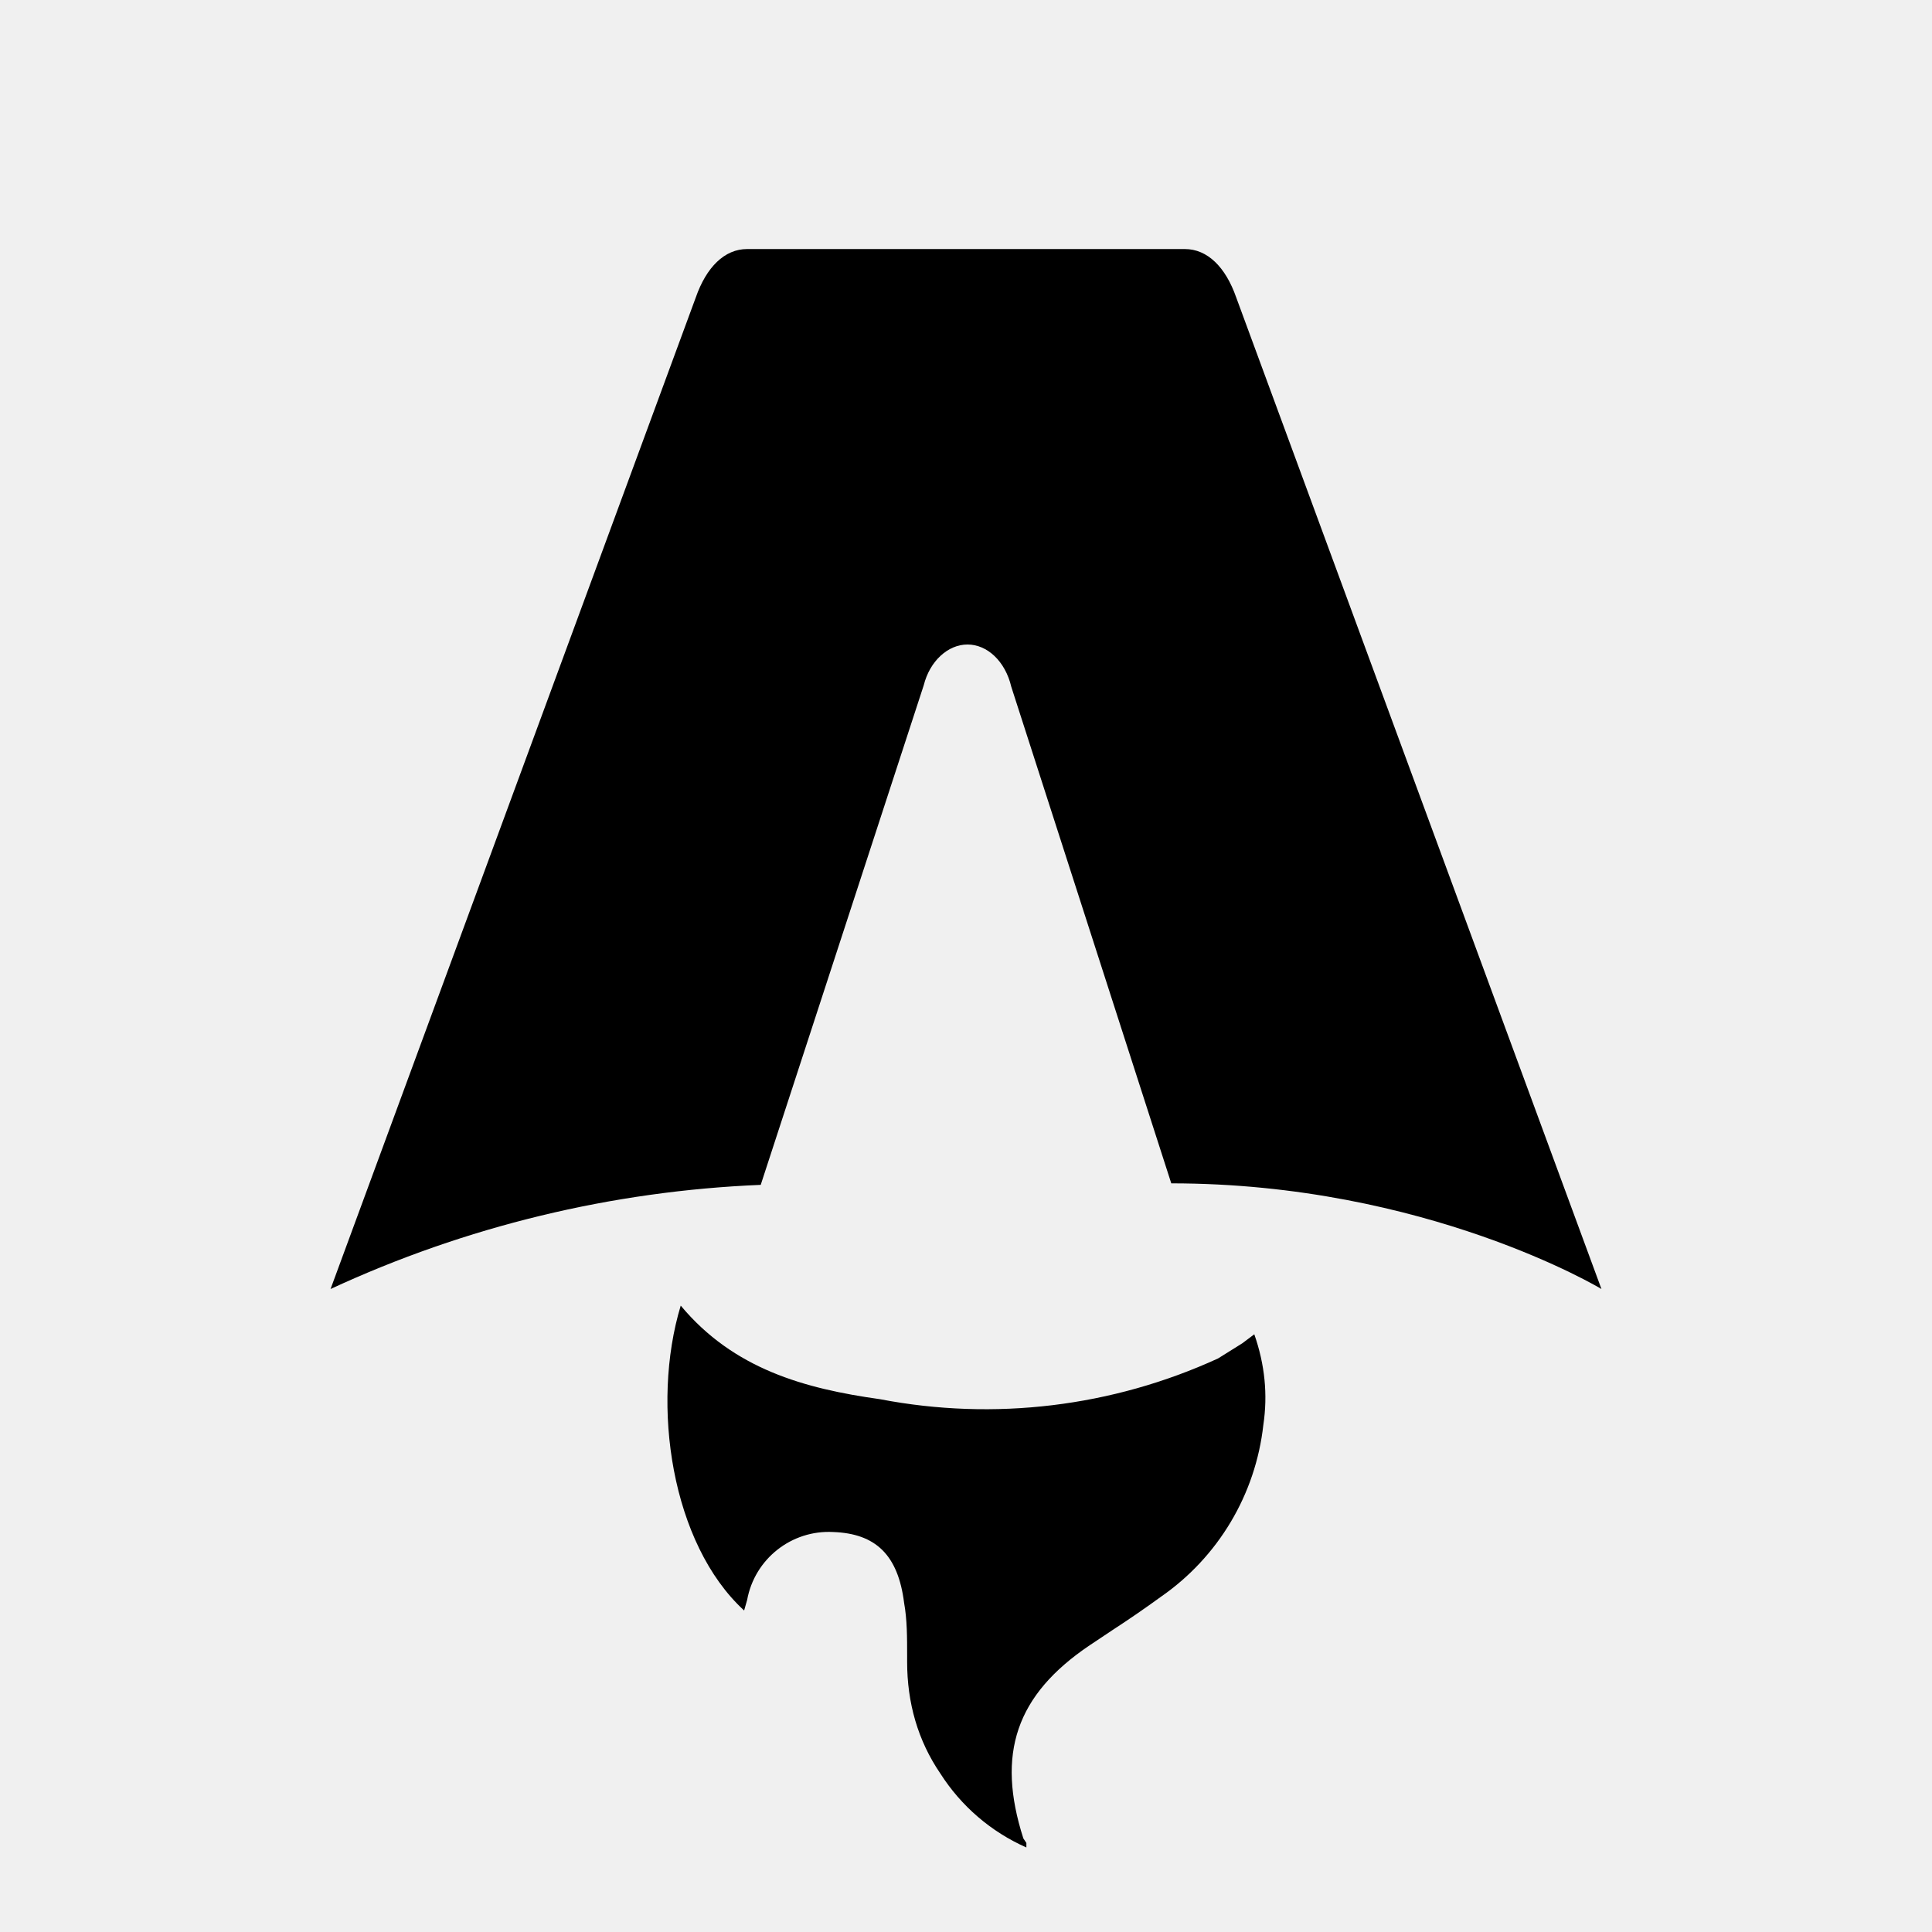
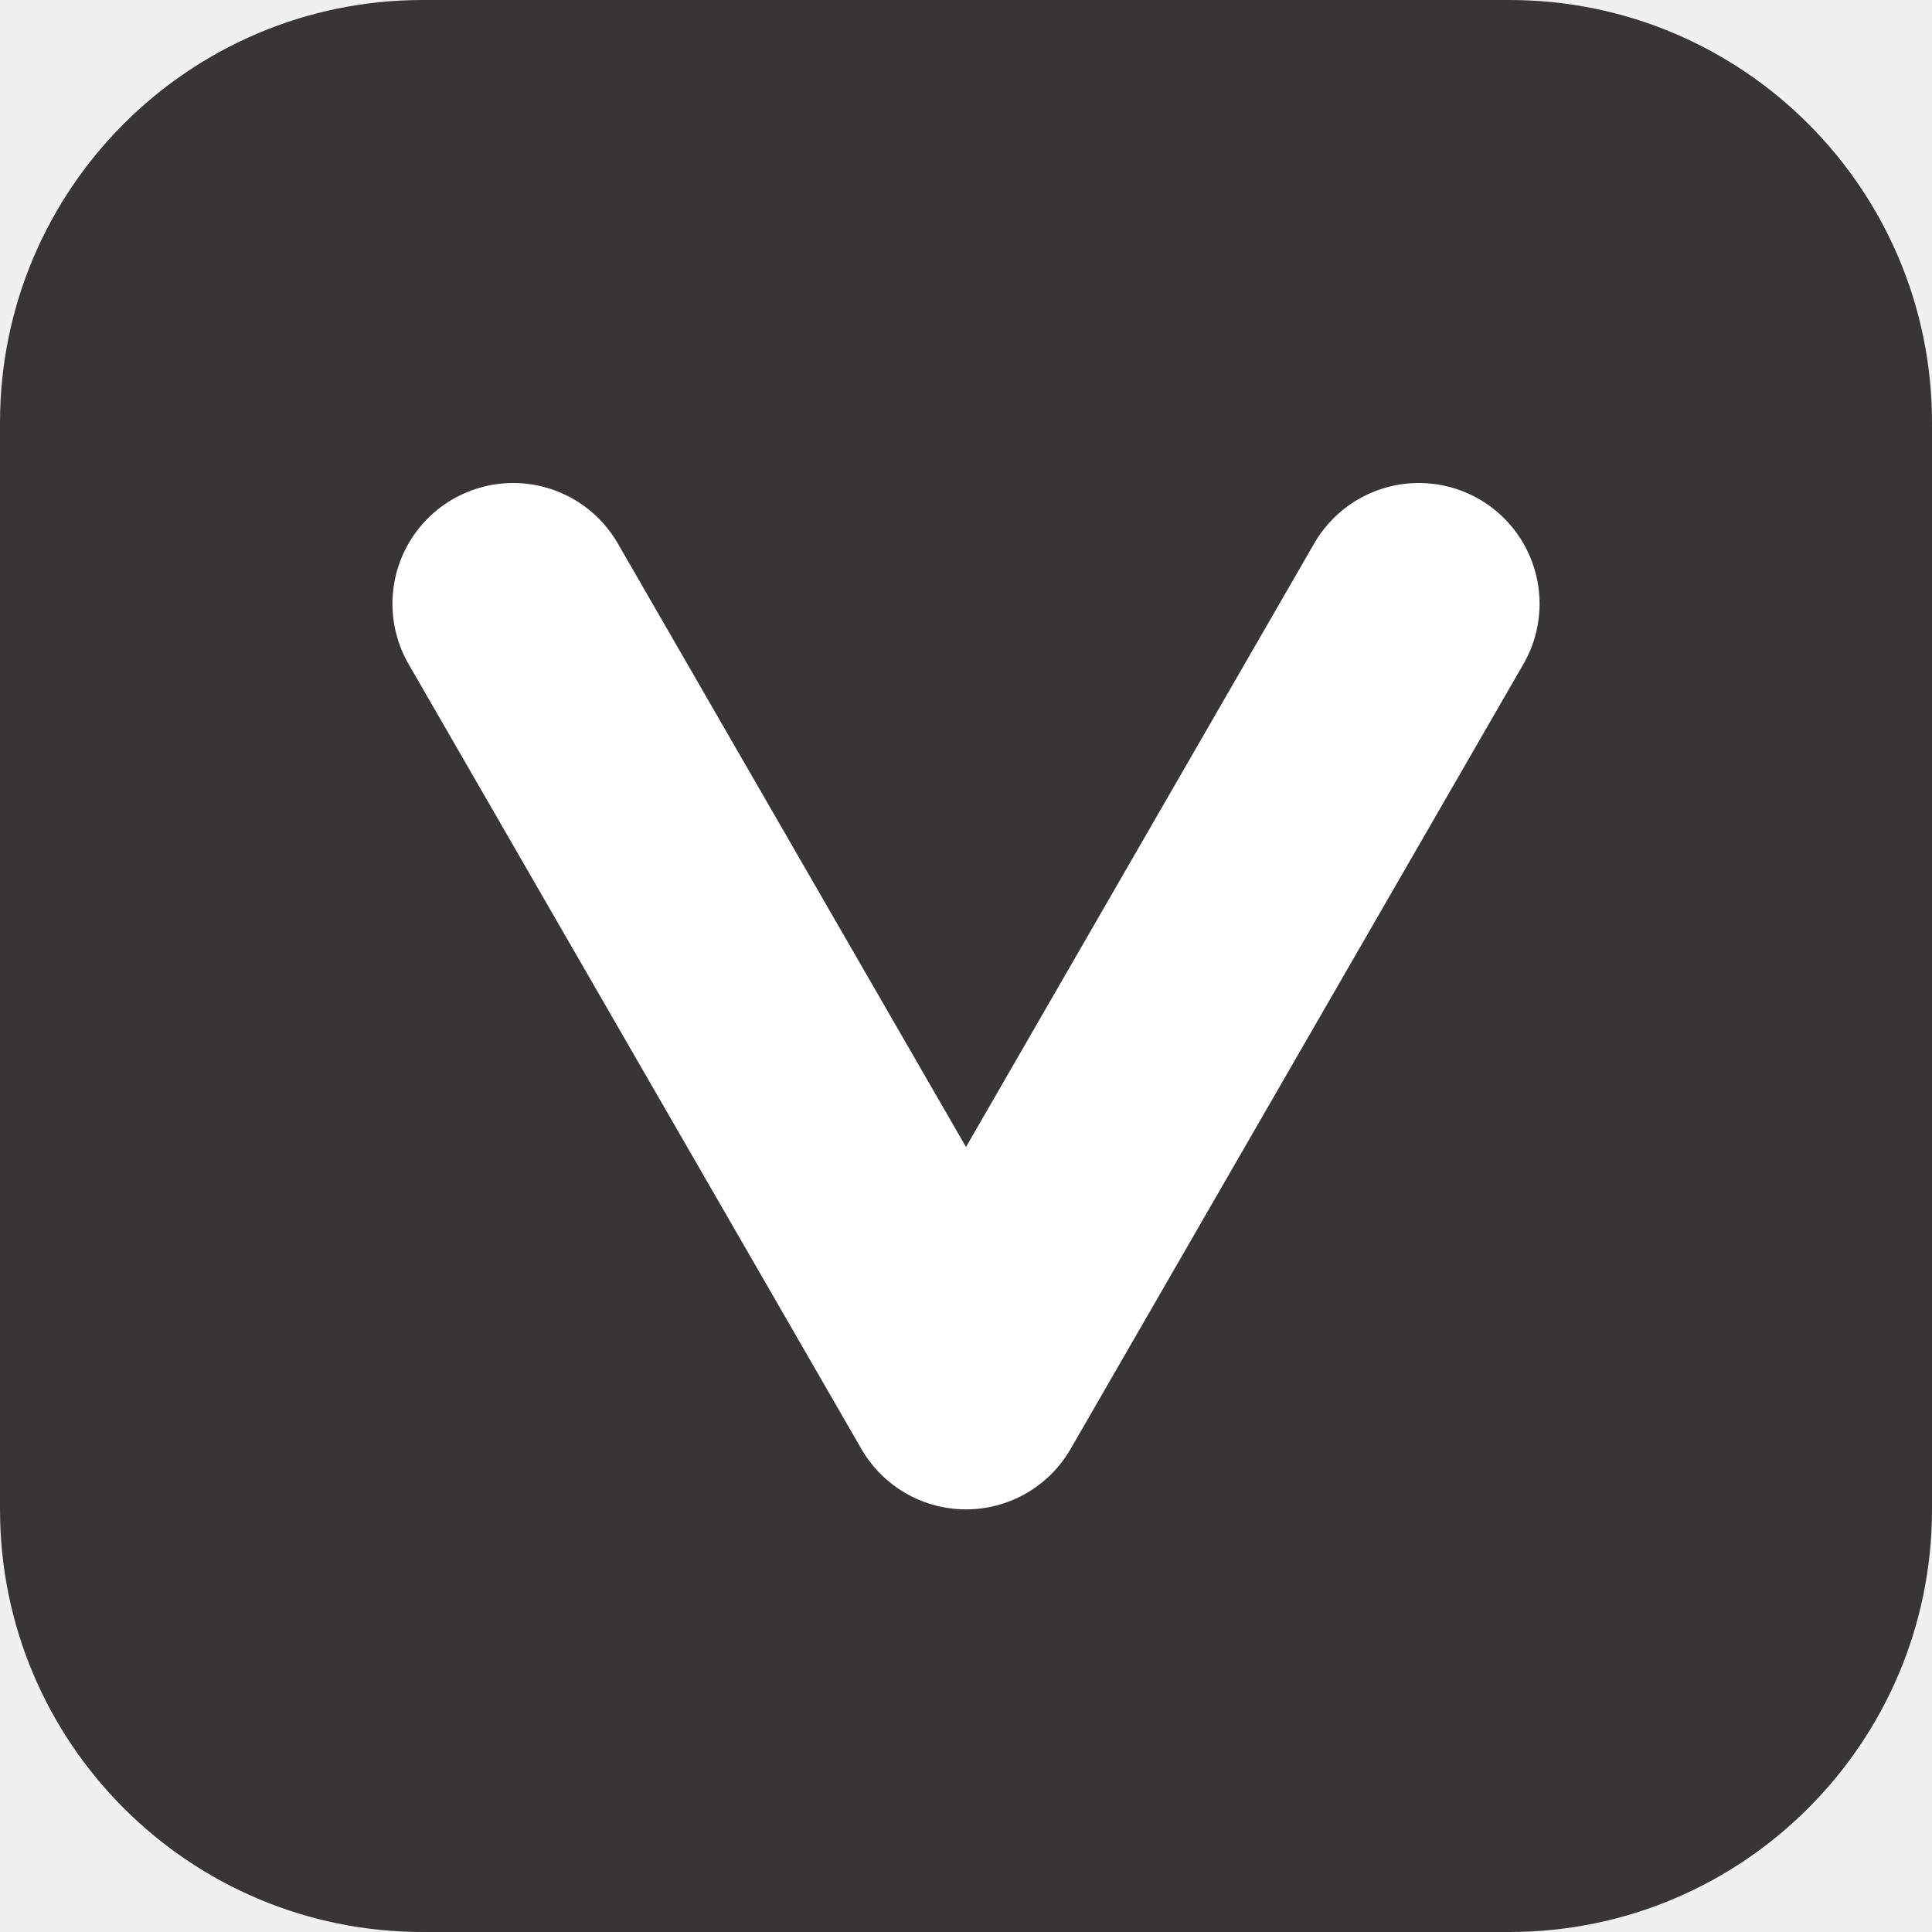
- <svg xmlns="http://www.w3.org/2000/svg" fill="none" viewBox="0 0 128 128">
-   <path d="M50.4 78.5a75.1 75.1 0 0 0-28.5 6.9l24.2-65.7c.7-2 1.9-3.2 3.4-3.2h29c1.5 0 2.7 1.2 3.4 3.2l24.2 65.7s-11.6-7-28.5-7L67 45.5c-.4-1.7-1.6-2.8-2.9-2.8-1.3 0-2.5 1.1-2.9 2.7L50.4 78.5Zm-1.1 28.2Zm-4.2-20.2c-2 6.6-.6 15.8 4.2 20.2a17.5 17.5 0 0 1 .2-.7 5.5 5.5 0 0 1 5.7-4.5c2.8.1 4.3 1.5 4.7 4.7.2 1.1.2 2.3.2 3.5v.4c0 2.7.7 5.2 2.2 7.4a13 13 0 0 0 5.7 4.9v-.3l-.2-.3c-1.8-5.6-.5-9.5 4.4-12.8l1.5-1a73 73 0 0 0 3.2-2.2 16 16 0 0 0 6.8-11.4c.3-2 .1-4-.6-6l-.8.6-1.6 1a37 37 0 0 1-22.4 2.7c-5-.7-9.7-2-13.2-6.2Z" />
-   <style>
-         path { fill: #000; }
-         @media (prefers-color-scheme: dark) {
-             path { fill: #FFF; }
-         }
-     </style>
+ <svg xmlns="http://www.w3.org/2000/svg" viewBox="0 0 128 128">
+   <rect width="128" height="128" rx="28" fill="#393536" />
+   <path d="M34 40 L64 92 L94 40" fill="none" stroke="#fff" stroke-width="16" stroke-linecap="round" stroke-linejoin="round" />
</svg>
